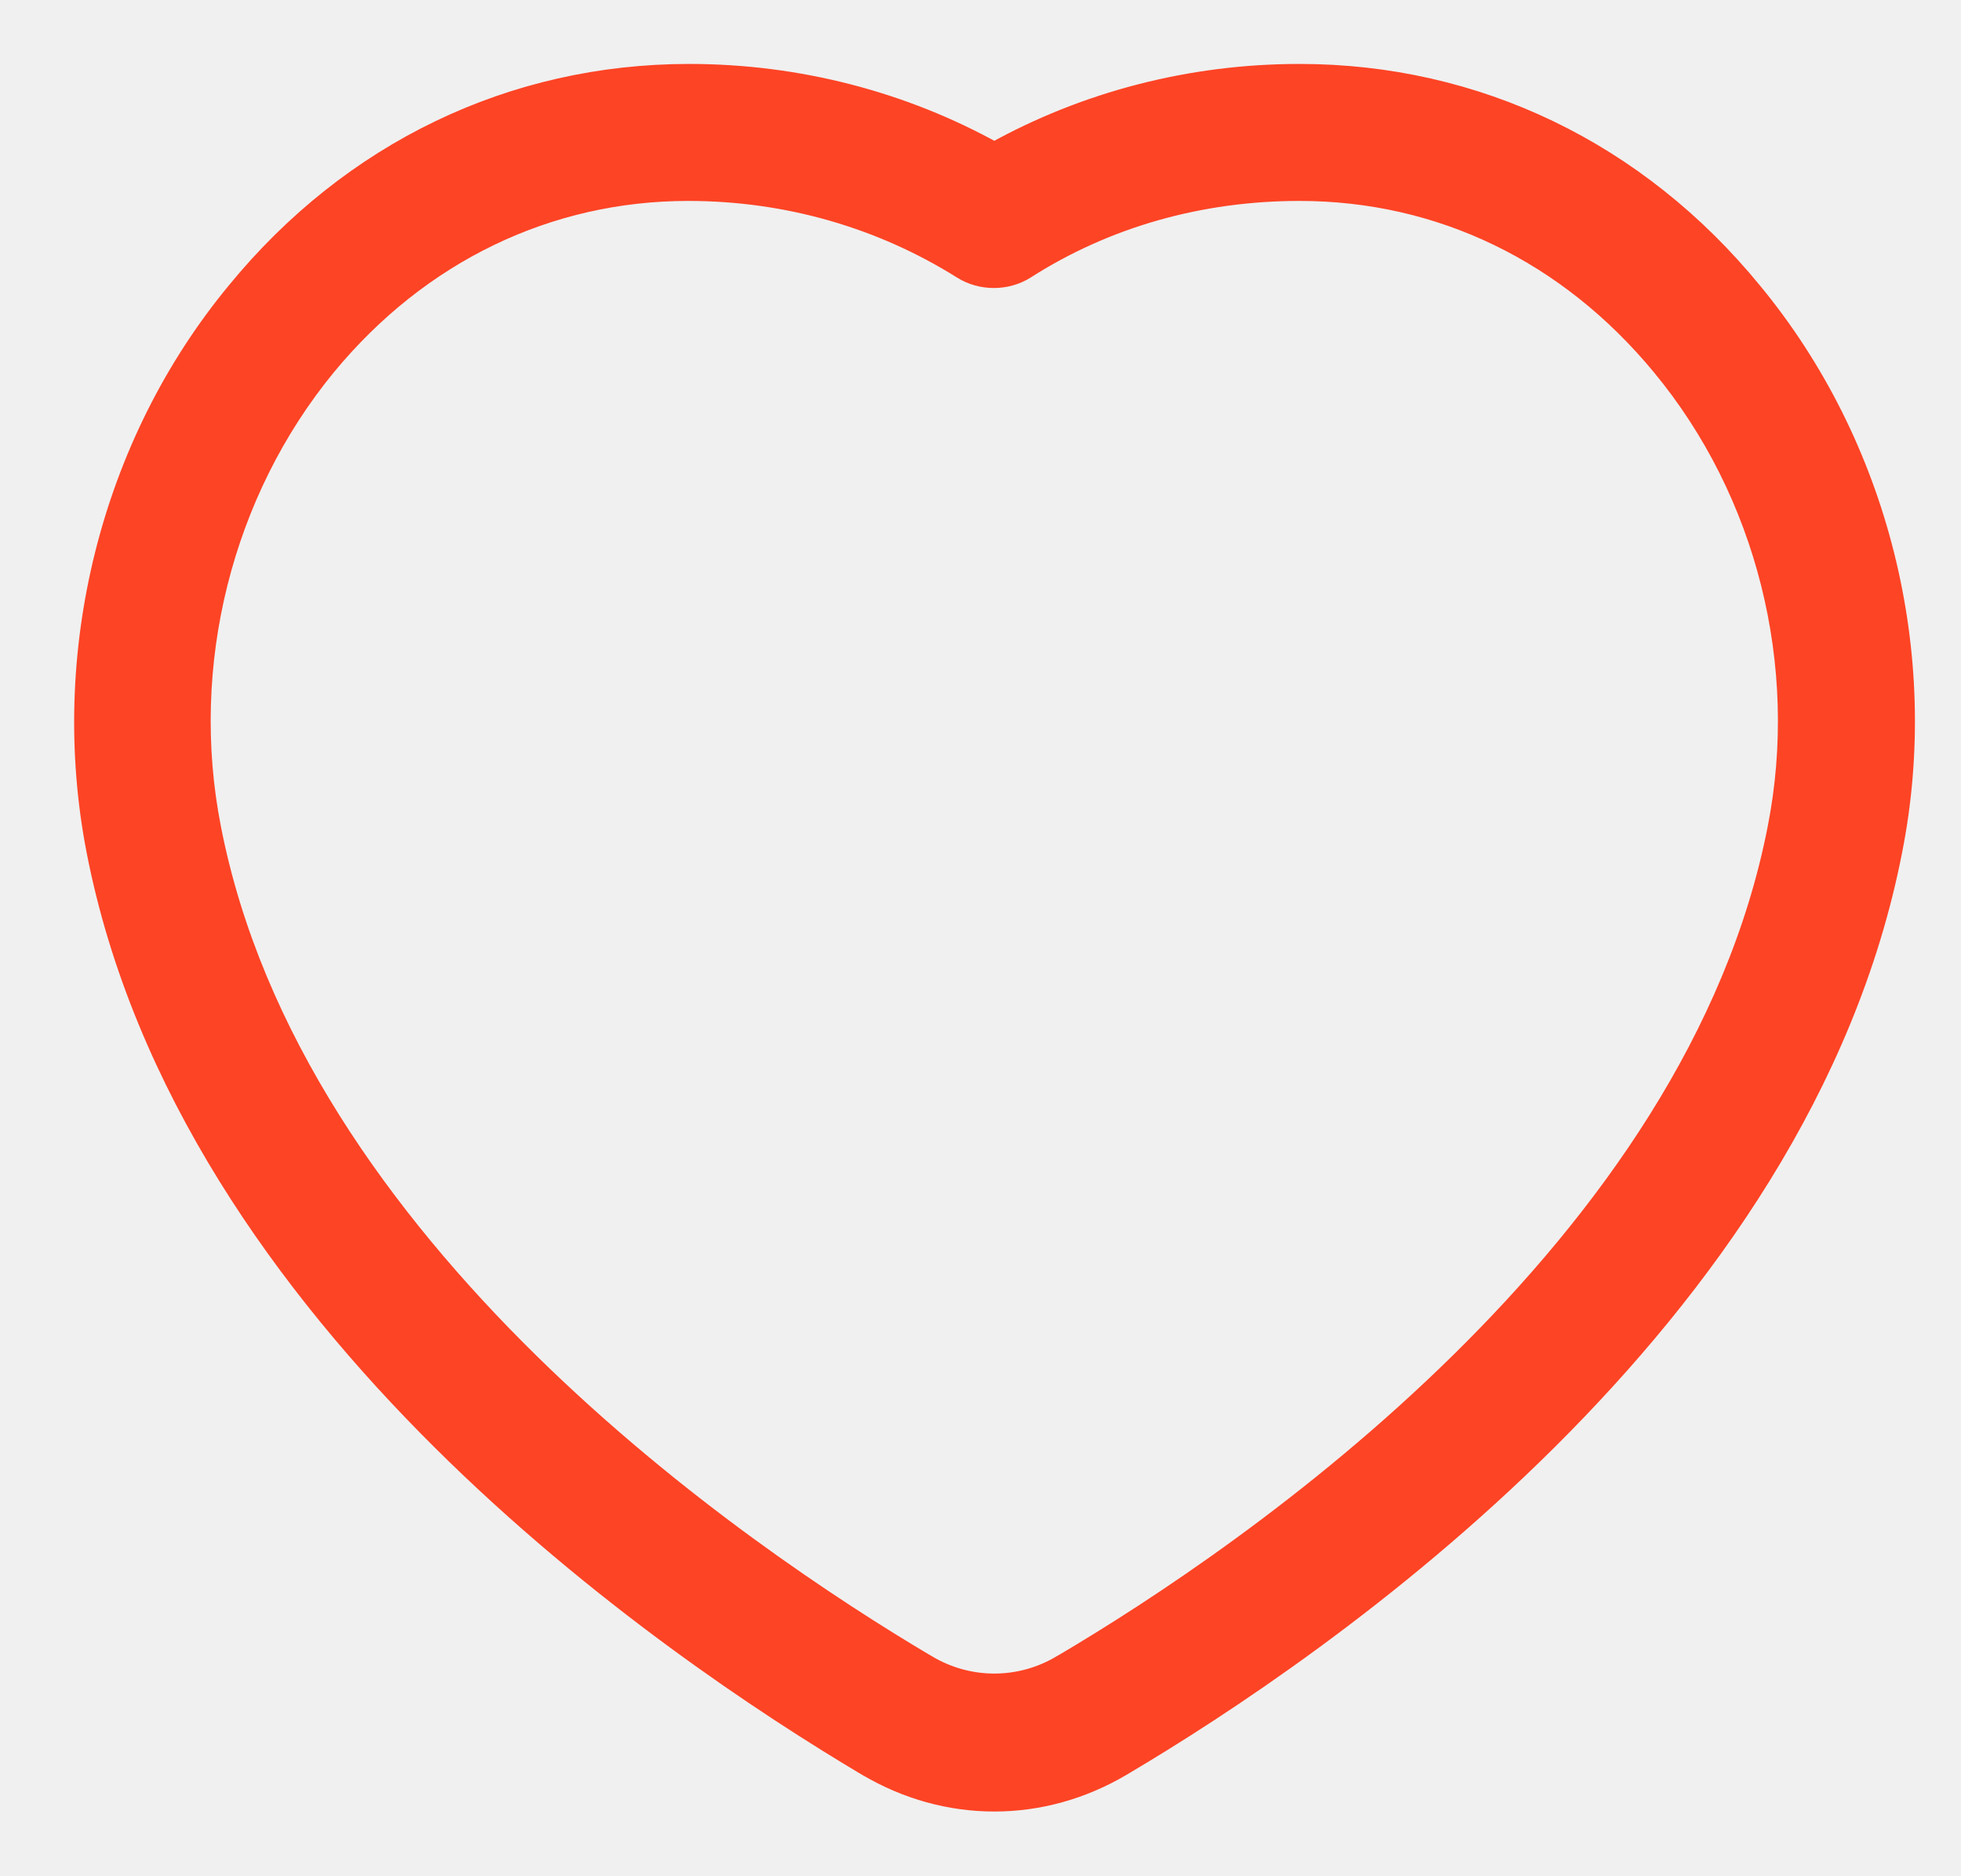
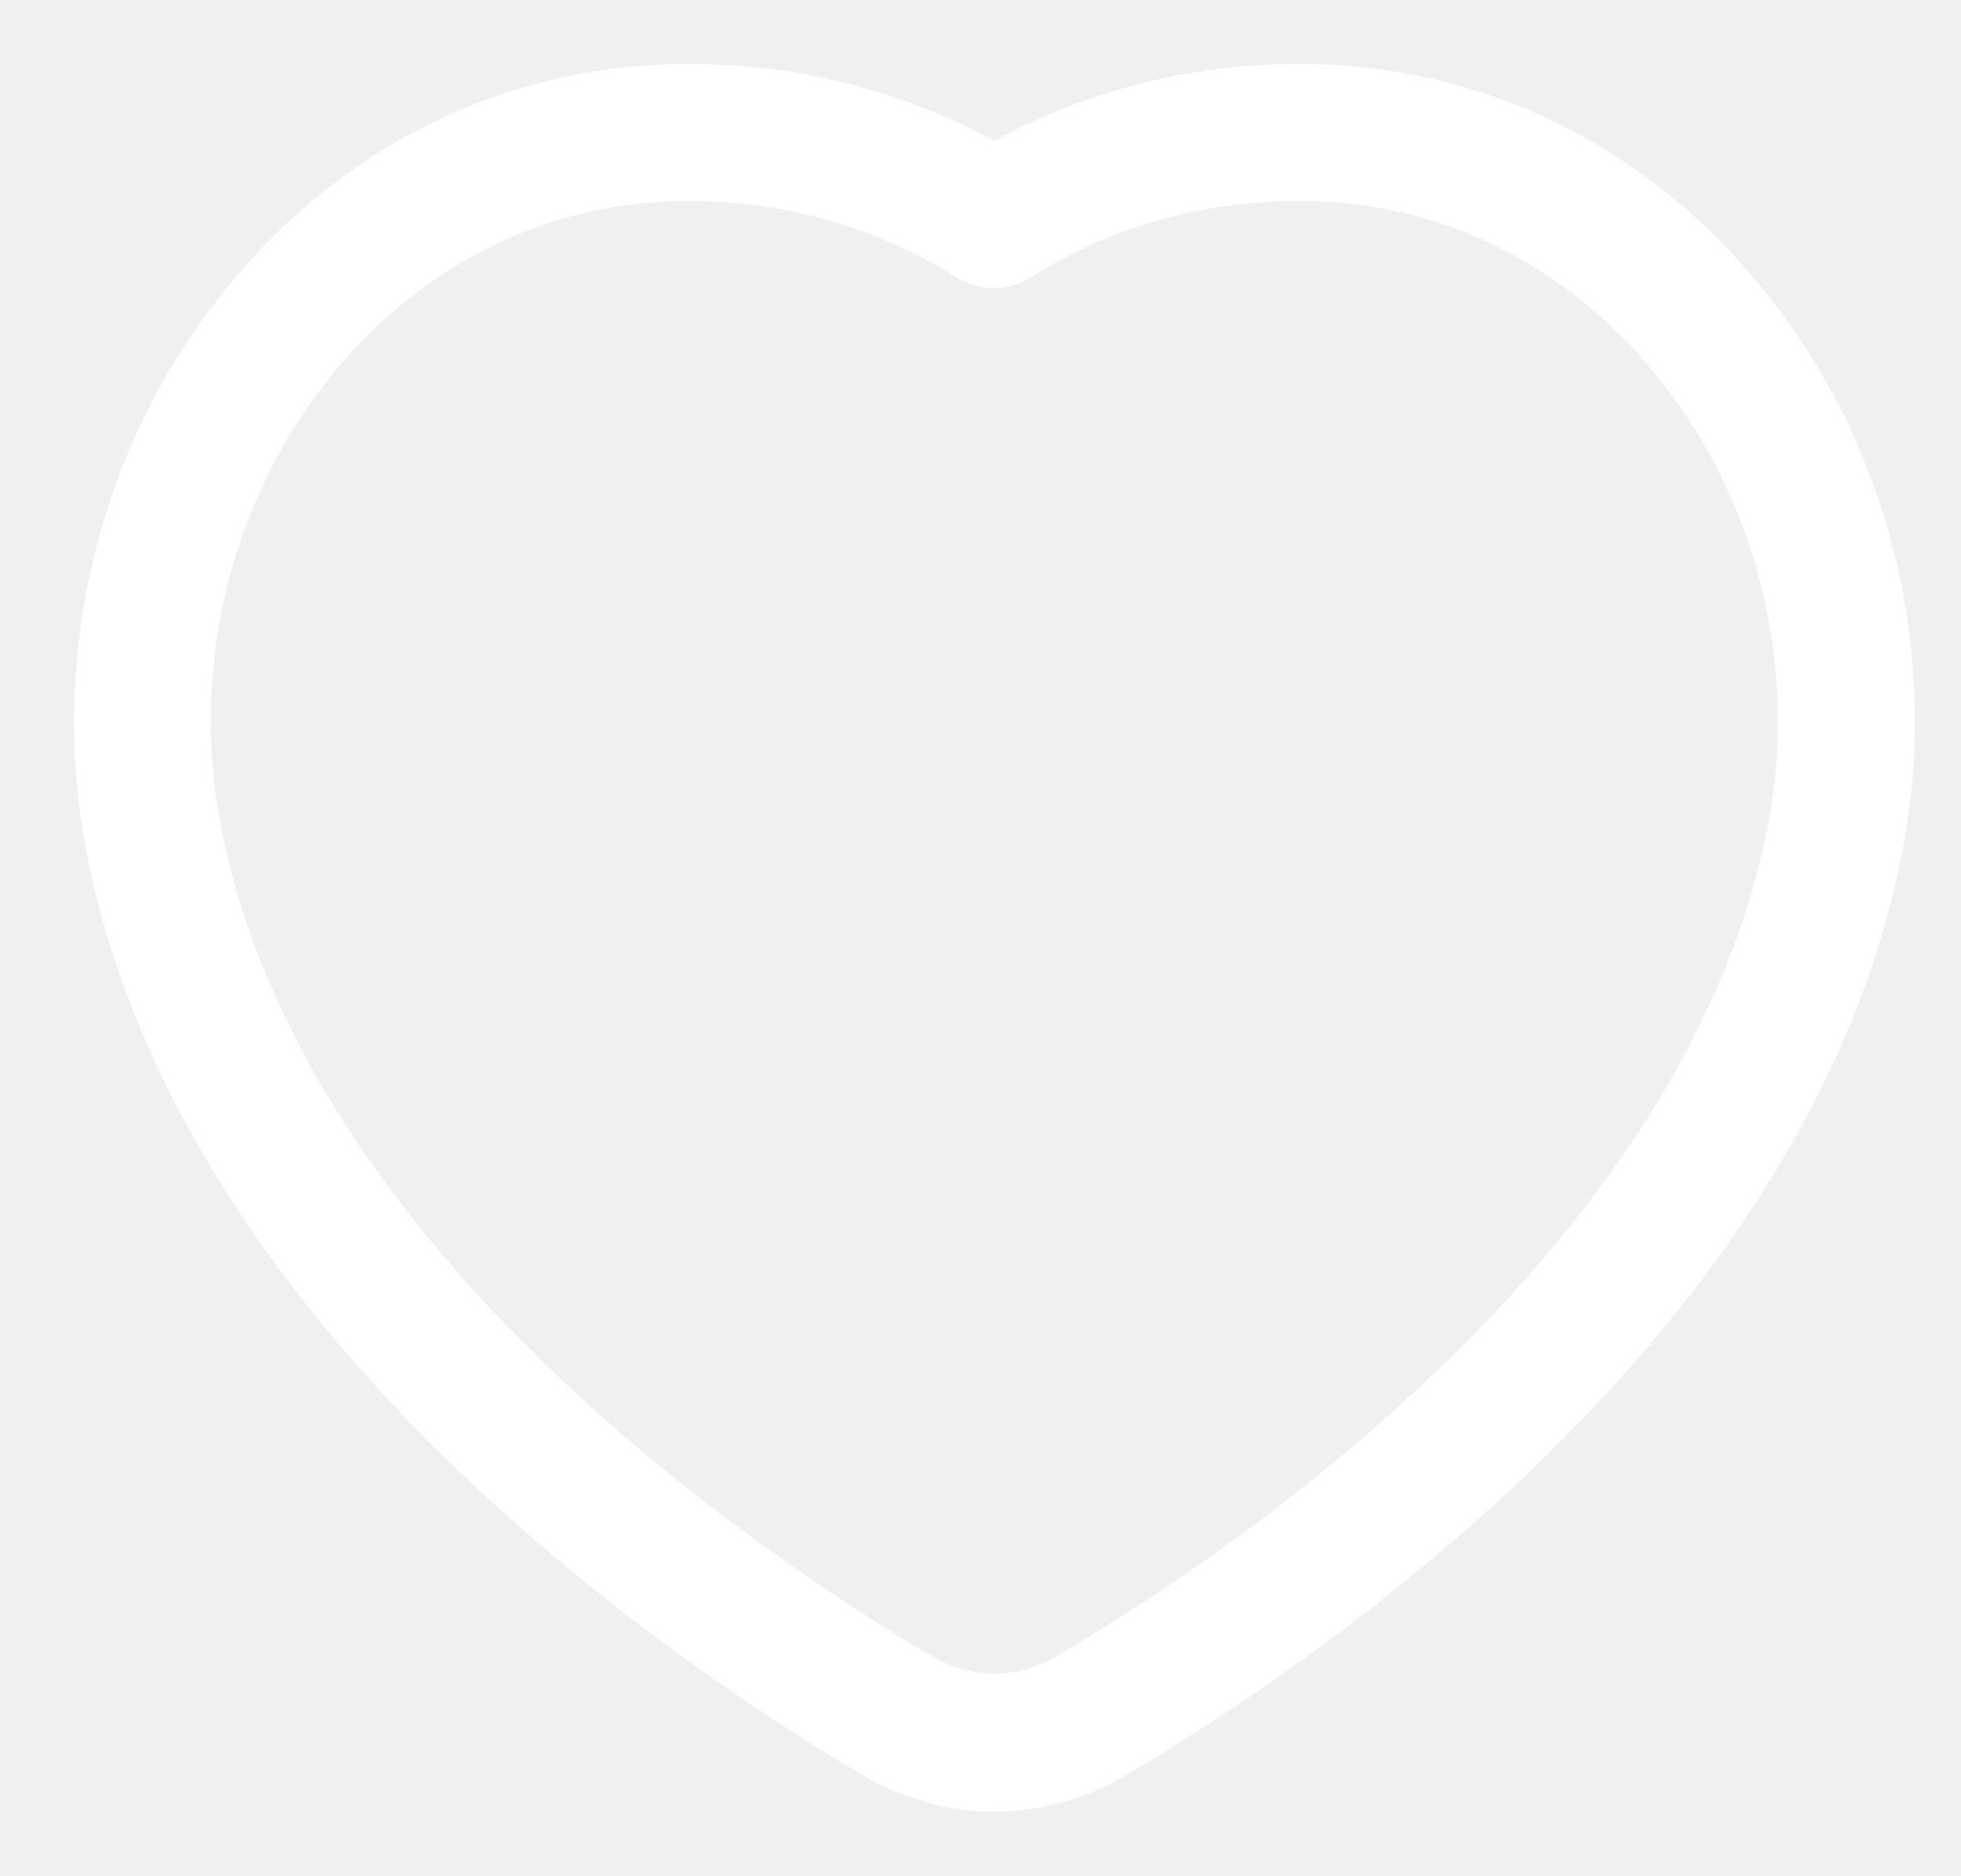
<svg xmlns="http://www.w3.org/2000/svg" width="23" height="22" viewBox="0 0 23 22" fill="none">
-   <path d="M1.139 9.979L1.139 9.979C1.676 12.735 3.355 15.072 5.184 16.889C7.013 18.707 9.002 20.015 10.175 20.712L10.176 20.712C10.635 20.983 11.142 21.125 11.662 21.125C12.182 21.125 12.69 20.983 13.149 20.712L13.149 20.712C14.328 20.015 16.317 18.707 18.145 16.889C19.972 15.072 21.648 12.736 22.186 9.98C22.645 7.673 22.026 5.219 20.545 3.428C19.2 1.785 17.313 0.875 15.242 0.875C13.969 0.875 12.739 1.196 11.662 1.794C10.585 1.196 9.355 0.875 8.082 0.875C6.011 0.875 4.124 1.785 2.78 3.428C1.299 5.219 0.691 7.674 1.139 9.979ZM20.856 9.717L20.856 9.717C20.377 12.178 18.838 14.305 17.132 15.984C15.427 17.663 13.564 18.885 12.457 19.537L12.456 19.537C11.965 19.83 11.359 19.83 10.868 19.537L10.867 19.537C9.766 18.885 7.903 17.663 6.196 15.984C4.489 14.305 2.947 12.178 2.468 9.717L2.468 9.717C2.091 7.799 2.601 5.771 3.82 4.287C4.915 2.959 6.427 2.232 8.071 2.232C9.233 2.232 10.34 2.553 11.291 3.15L11.291 3.15C11.512 3.288 11.801 3.288 12.022 3.15L12.023 3.149C12.973 2.542 14.079 2.232 15.242 2.232C16.897 2.232 18.398 2.959 19.494 4.287L19.494 4.287C20.723 5.771 21.233 7.799 20.856 9.717Z" fill="#FD4425" stroke="#FD4425" stroke-width="0.25" />
+   <path d="M1.139 9.979L1.139 9.979C1.676 12.735 3.355 15.072 5.184 16.889C7.013 18.707 9.002 20.015 10.175 20.712L10.176 20.712C10.635 20.983 11.142 21.125 11.662 21.125C12.182 21.125 12.69 20.983 13.149 20.712L13.149 20.712C14.328 20.015 16.317 18.707 18.145 16.889C19.972 15.072 21.648 12.736 22.186 9.98C22.645 7.673 22.026 5.219 20.545 3.428C19.2 1.785 17.313 0.875 15.242 0.875C13.969 0.875 12.739 1.196 11.662 1.794C10.585 1.196 9.355 0.875 8.082 0.875C6.011 0.875 4.124 1.785 2.78 3.428C1.299 5.219 0.691 7.674 1.139 9.979ZM20.856 9.717L20.856 9.717C20.377 12.178 18.838 14.305 17.132 15.984C15.427 17.663 13.564 18.885 12.457 19.537L12.456 19.537C11.965 19.83 11.359 19.83 10.868 19.537L10.867 19.537C9.766 18.885 7.903 17.663 6.196 15.984C4.489 14.305 2.947 12.178 2.468 9.717L2.468 9.717C2.091 7.799 2.601 5.771 3.82 4.287C4.915 2.959 6.427 2.232 8.071 2.232C9.233 2.232 10.34 2.553 11.291 3.15L11.291 3.15C11.512 3.288 11.801 3.288 12.022 3.15L12.023 3.149C12.973 2.542 14.079 2.232 15.242 2.232C16.897 2.232 18.398 2.959 19.494 4.287L19.494 4.287C20.723 5.771 21.233 7.799 20.856 9.717Z" fill="white" stroke="white" stroke-width="0.25" />
</svg>
